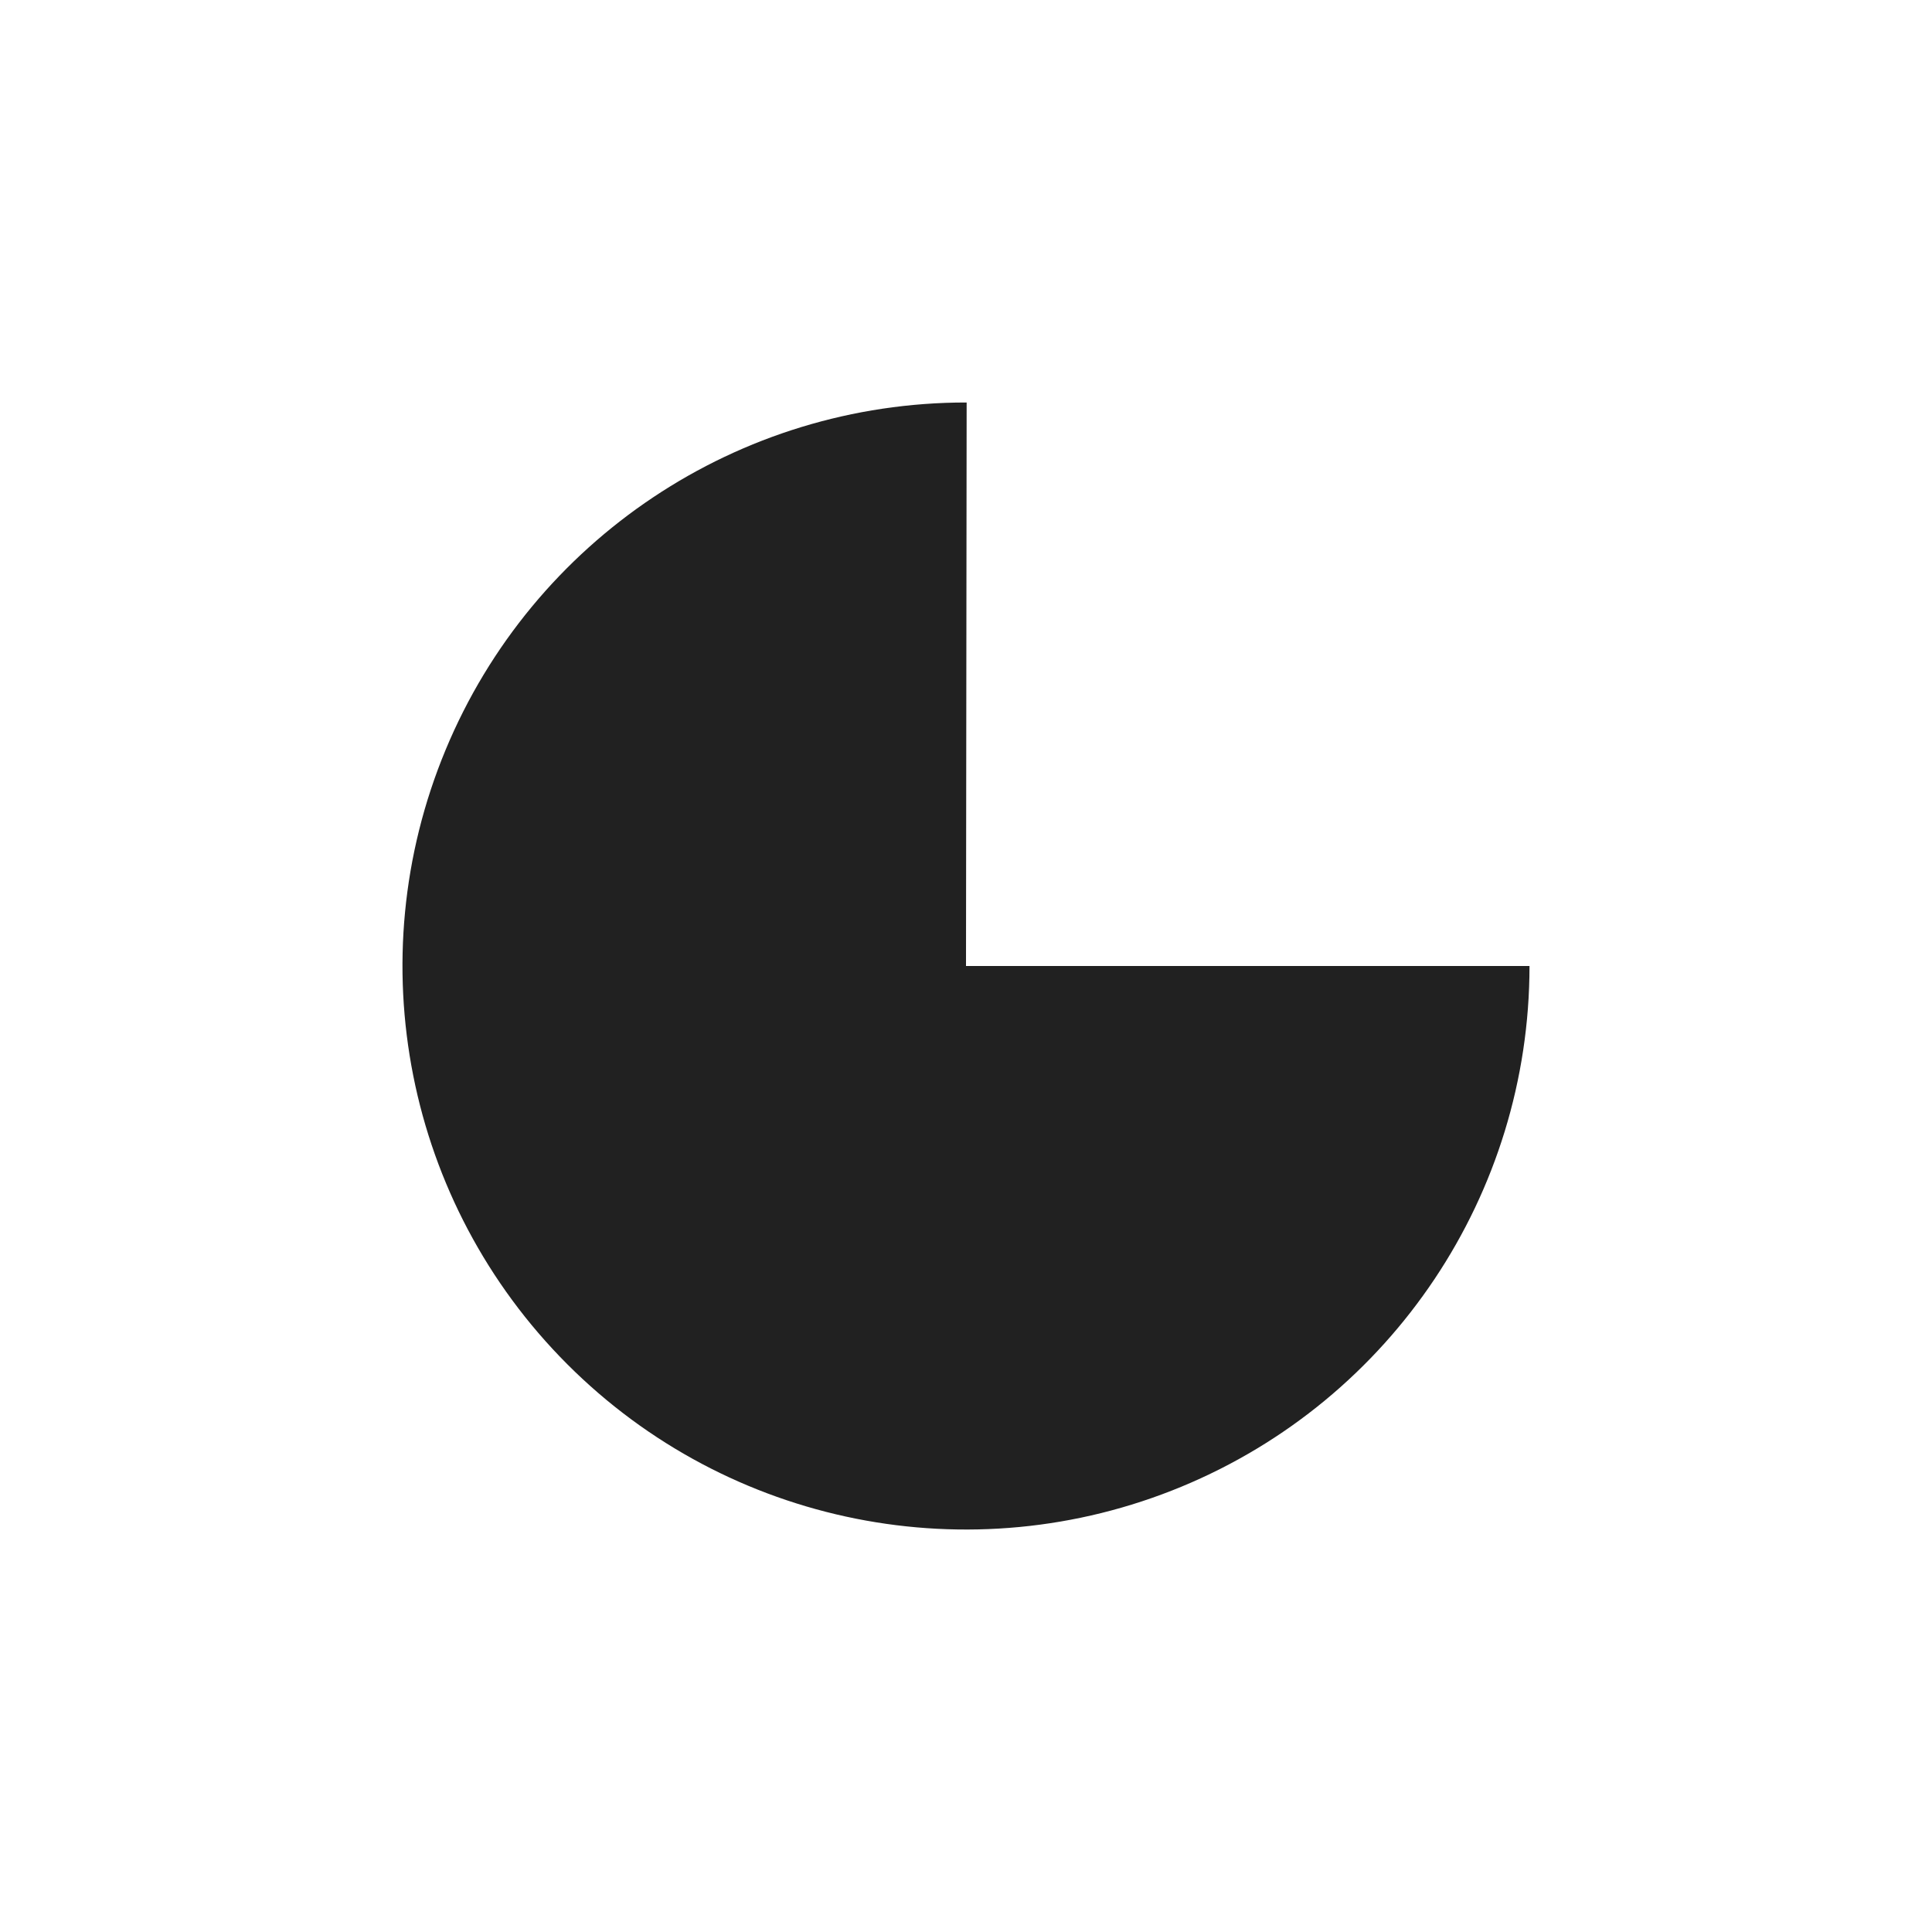
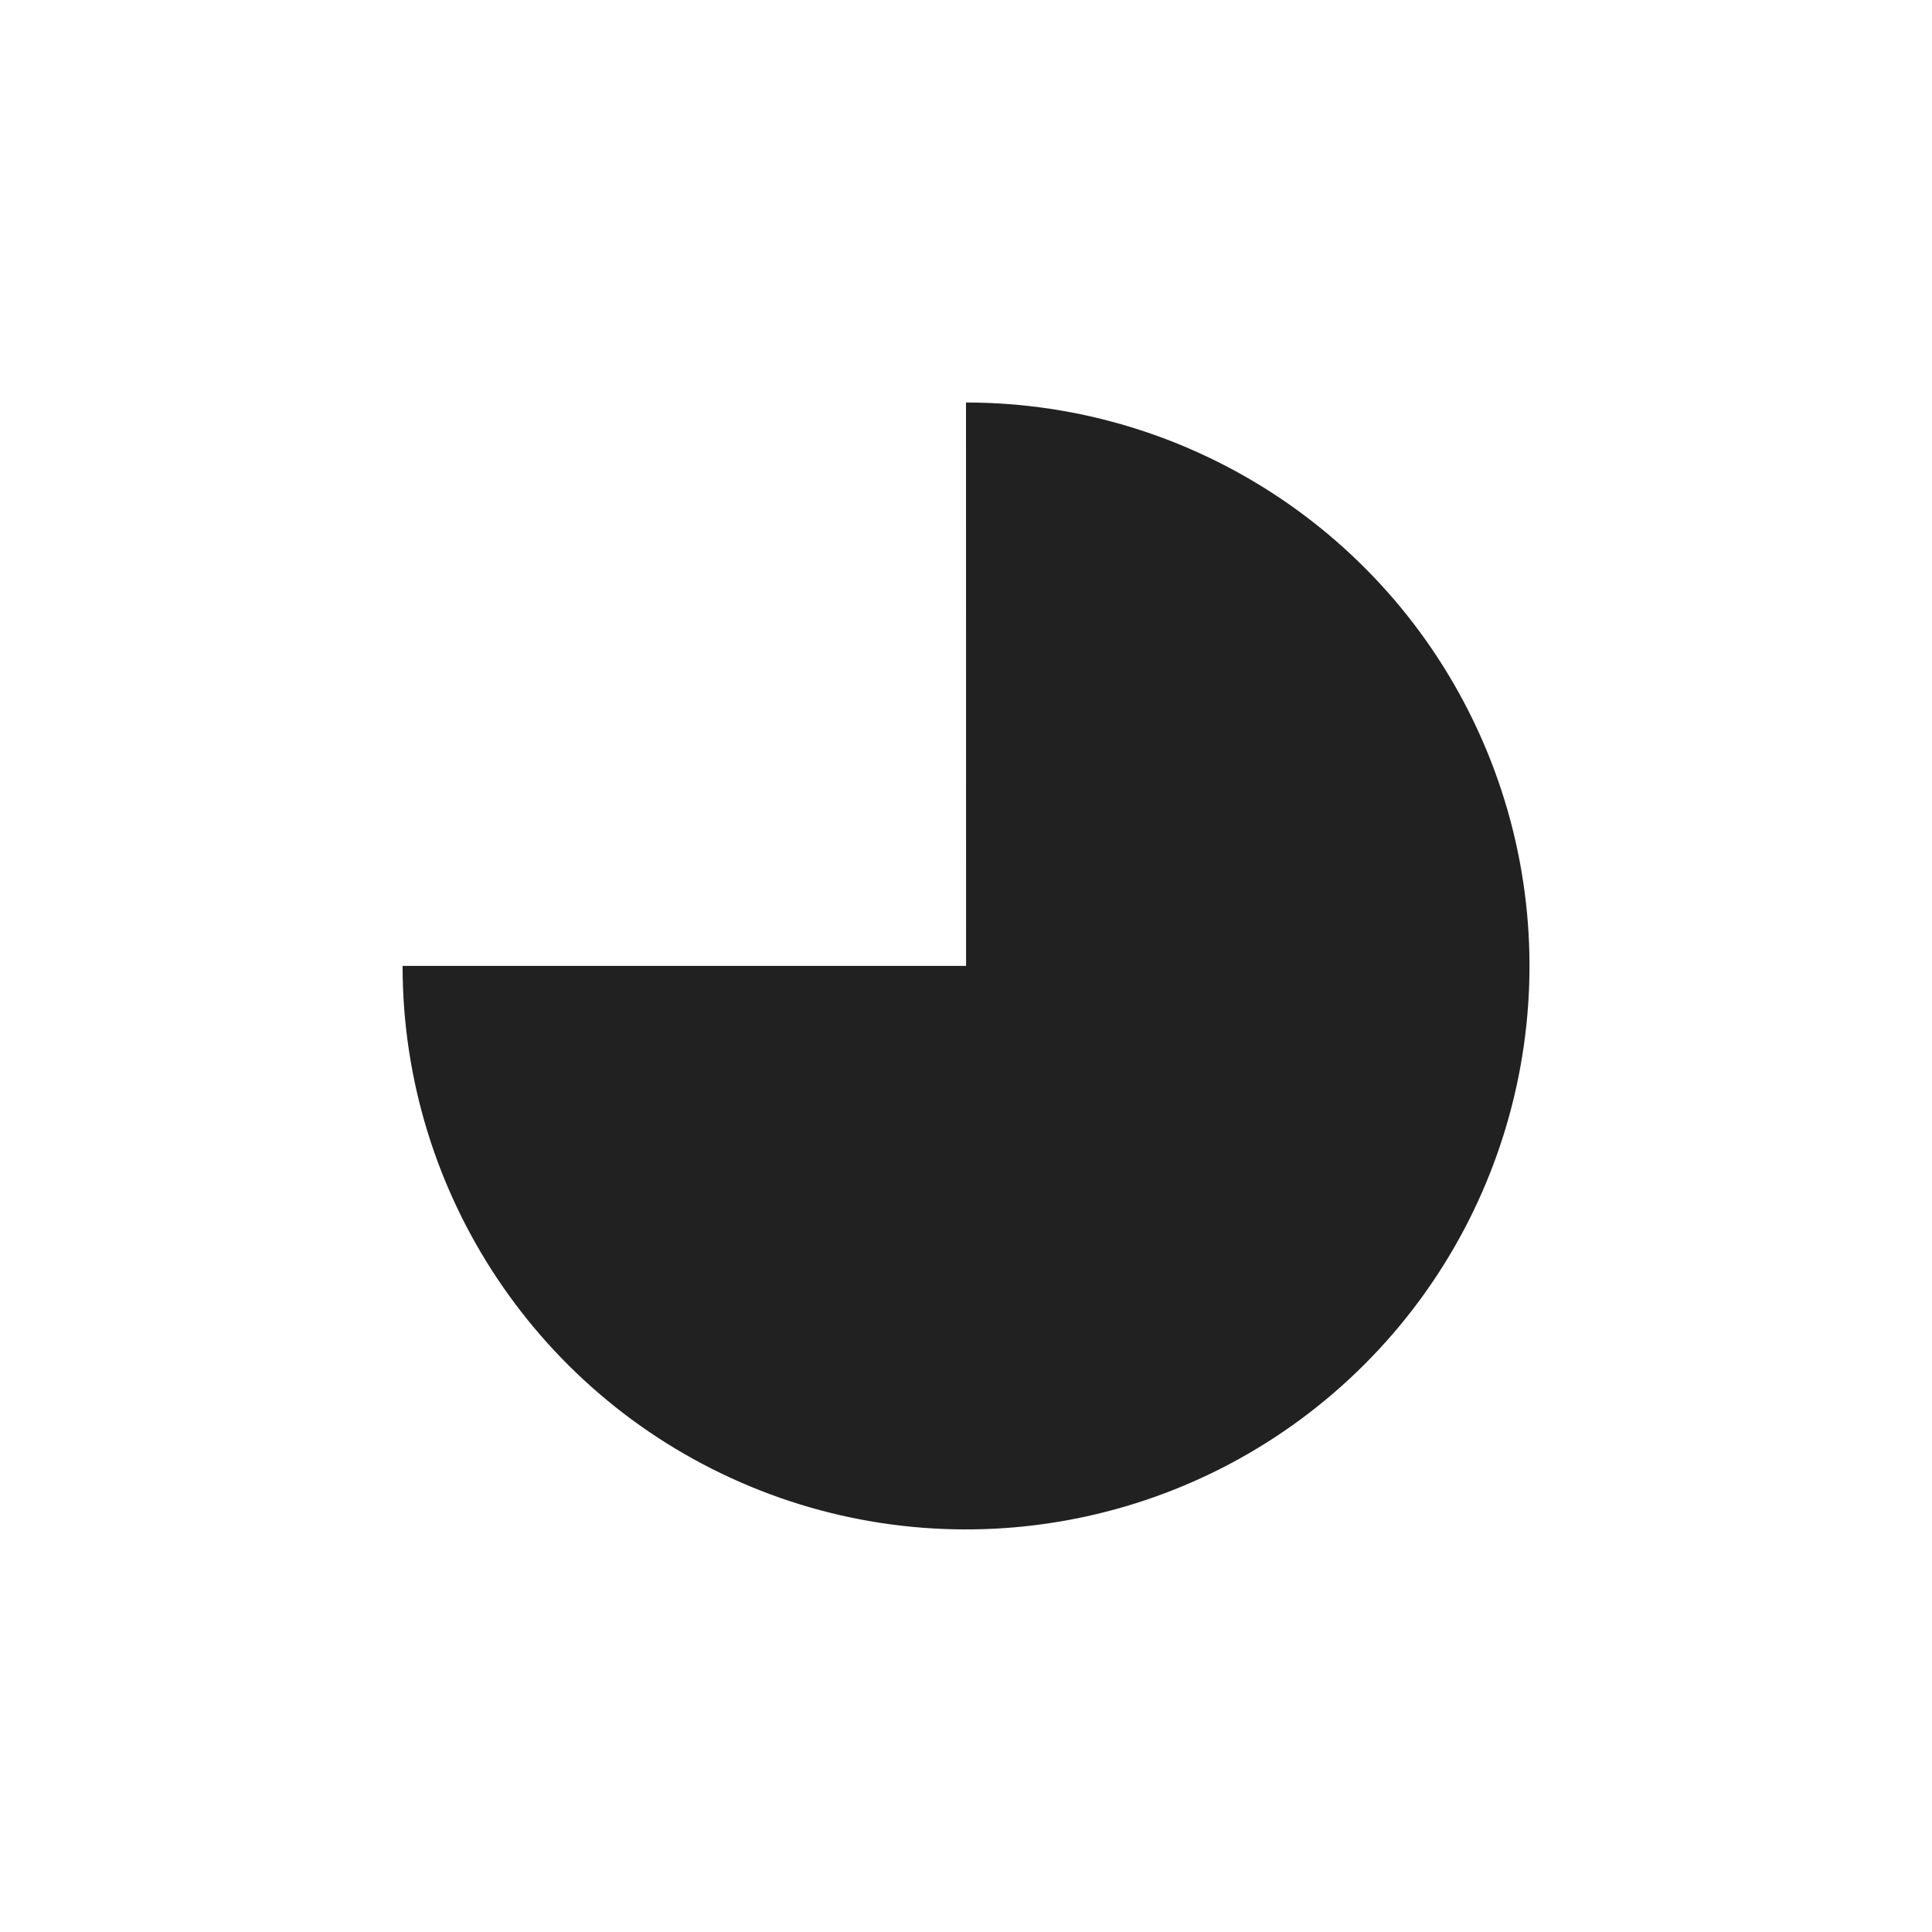
<svg xmlns="http://www.w3.org/2000/svg" width="24" height="24" version="1.1" viewBox="0 0 24 24">
-   <path d="m19 12a7 7 0 0 1-4.323 6.468 7 7 0 0 1-7.63-1.521 7 7 0 0 1-1.512-7.631 7 7 0 0 1 6.473-4.316l-0.008 7z" fill="#212121" fill-rule="evenodd" style="paint-order:normal" />
+   <path transform="rotate(-90)" d="m-5 12a7 7 0 0 1-4.321 6.467 7 7 0 0 1-7.628-1.517 7 7 0 0 1-1.517-7.628 7 7 0 0 1 6.467-4.321v7z" fill="#212121" fill-rule="evenodd" style="paint-order:normal" />
</svg>
